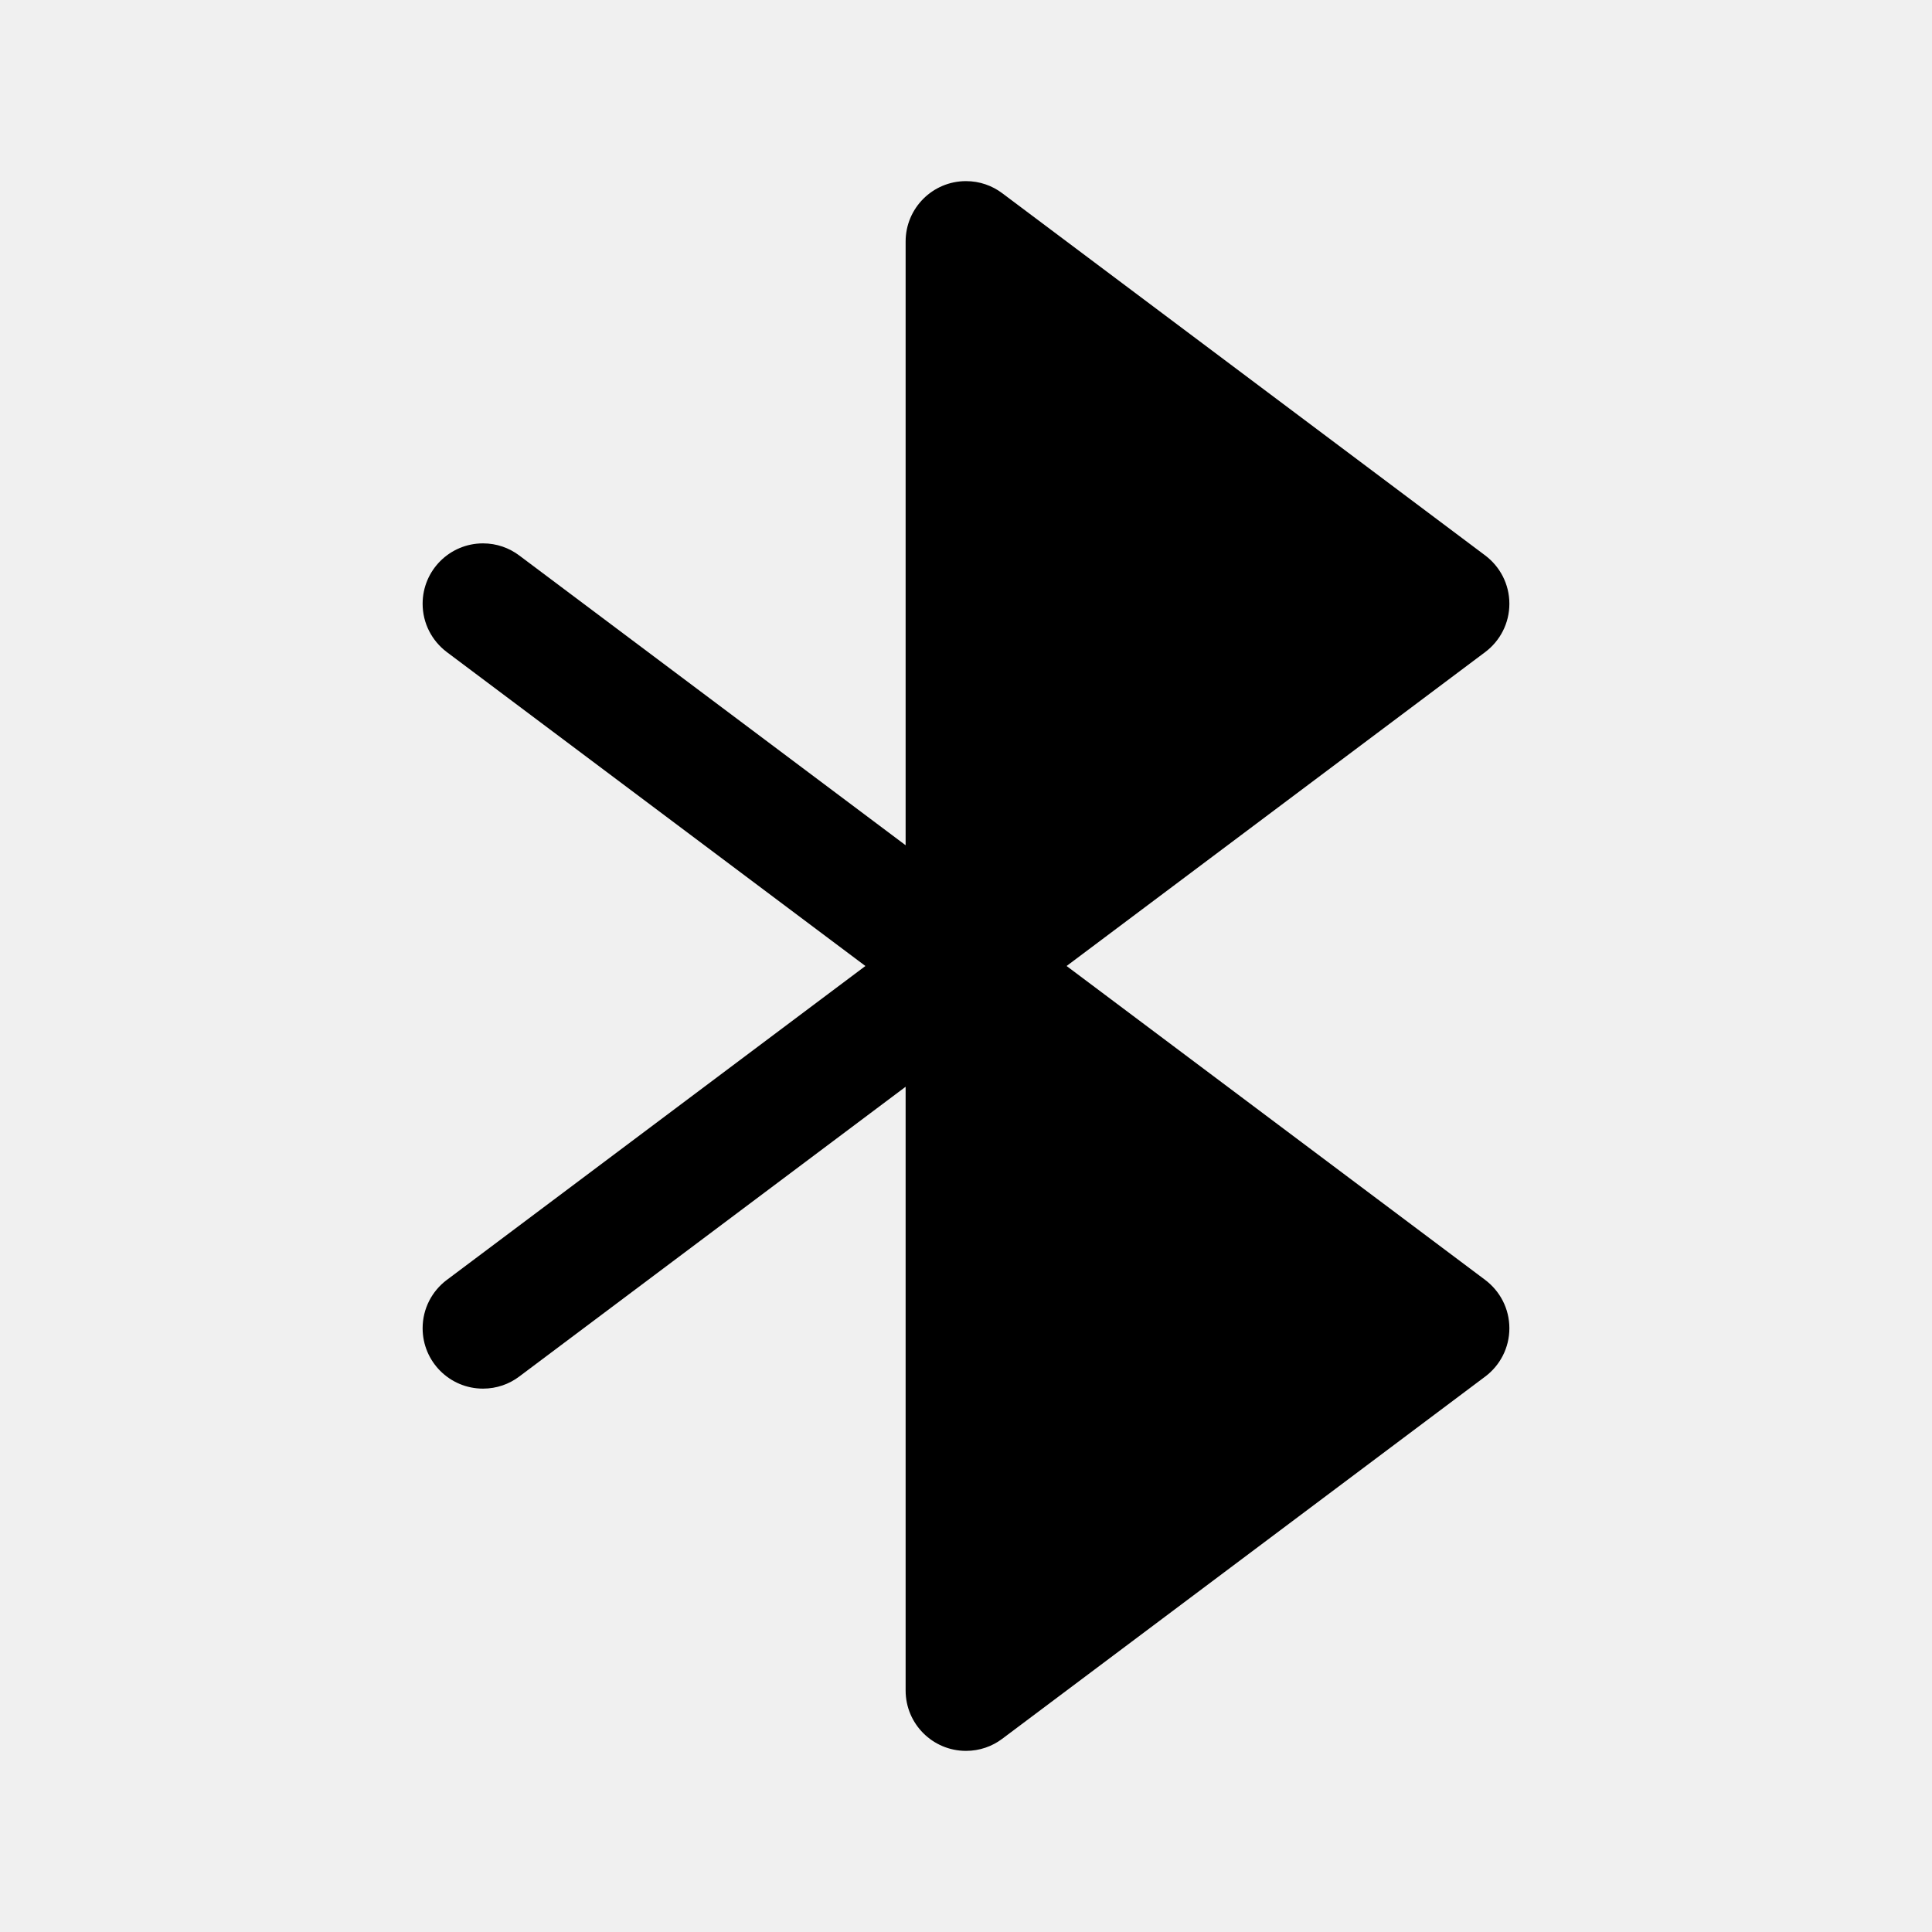
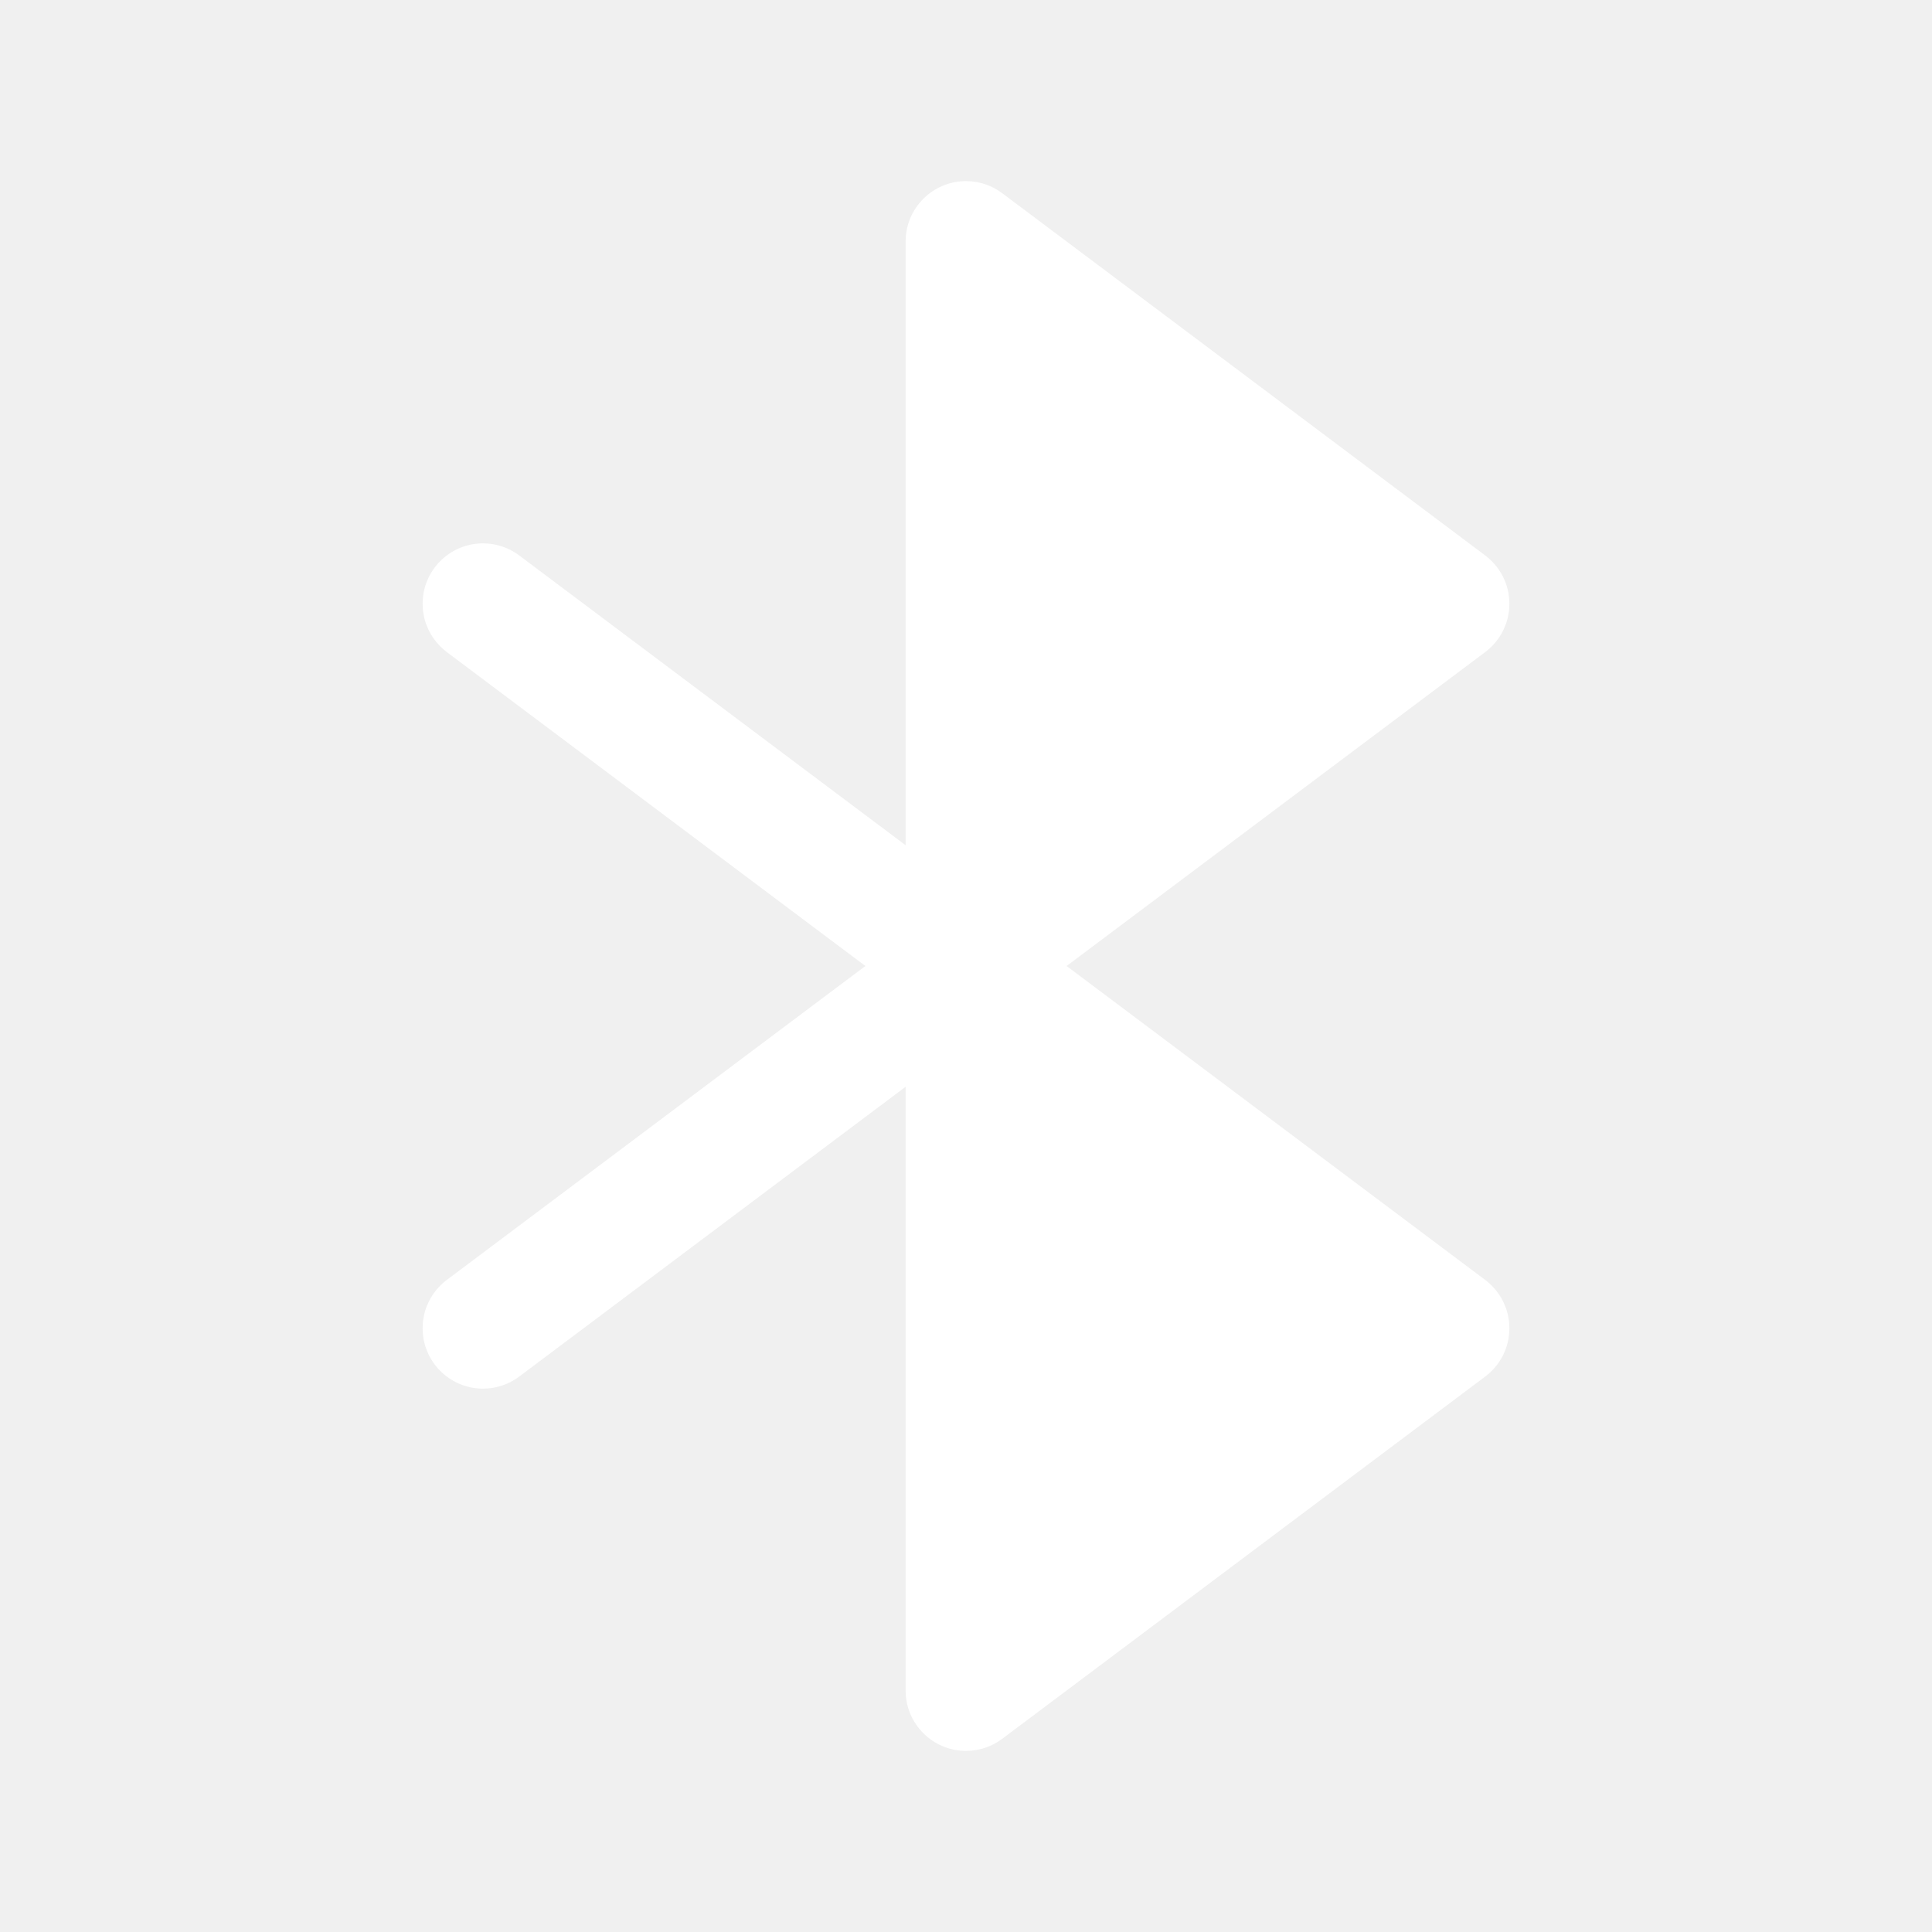
- <svg xmlns="http://www.w3.org/2000/svg" width="16" height="16" viewBox="0 0 1024 1024">
+ <svg xmlns="http://www.w3.org/2000/svg" fill="#ffffff" width="16" height="16" viewBox="0 0 1024 1024">
  <path transform="matrix(1 0 0 -1 0 960)" d="M800 256c0-10.433-4.993-19.7-12.72-25.542l-0.080-0.058-256-192c-5.281-3.996-11.96-6.4-19.2-6.4v0c-17.673 0-32 14.327-32 32v0 320l-204.8-153.6c-5.281-3.996-11.96-6.4-19.2-6.4-17.673 0-32 14.327-32 32 0 10.433 4.993 19.7 12.72 25.542l0.080 0.058 221.88 166.4-221.88 166.4c-7.807 5.9-12.8 15.167-12.8 25.6 0 17.673 14.327 32 32 32 7.24 0 13.919-2.404 19.28-6.458l-0.080 0.058 204.8-153.6v320c0 17.673 14.327 32 32 32 7.24 0 13.919-2.404 19.28-6.458l-0.080 0.058 256-192c7.807-5.9 12.8-15.167 12.8-25.6s-4.993-19.7-12.72-25.542l-0.080-0.058-221.88-166.4 221.88-166.4c7.807-5.9 12.8-15.167 12.8-25.6v0z" />
</svg>
